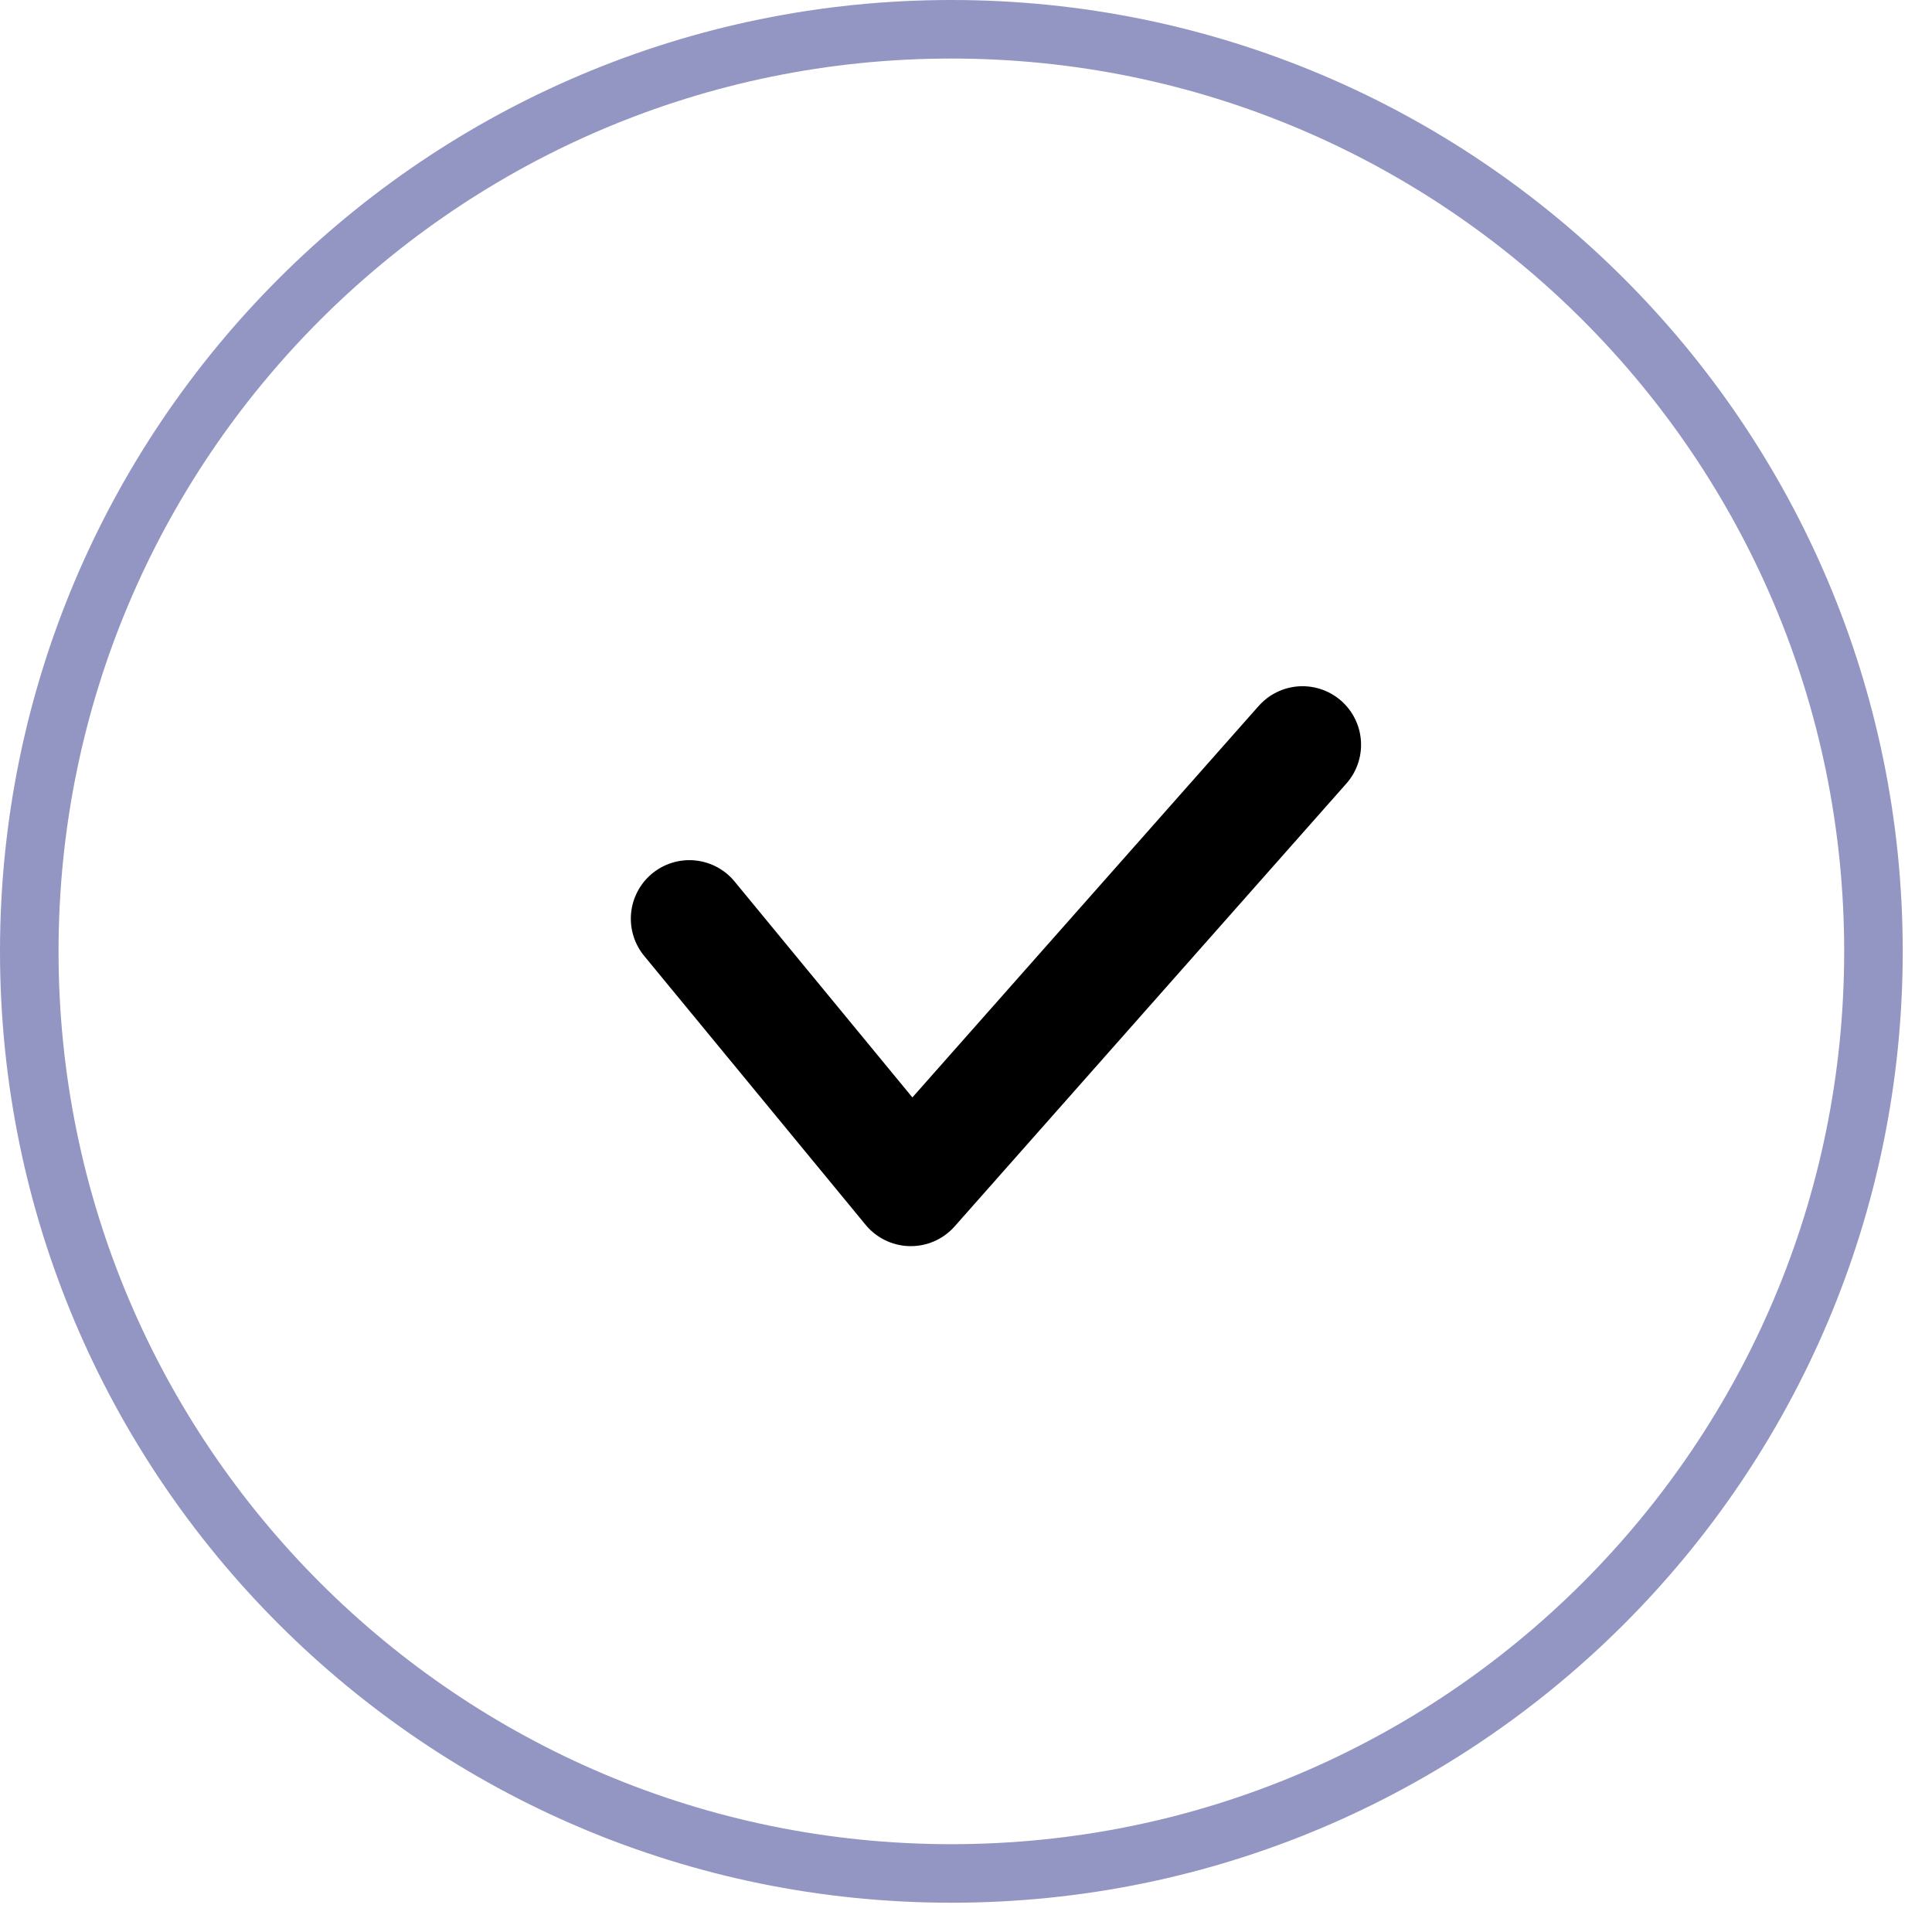
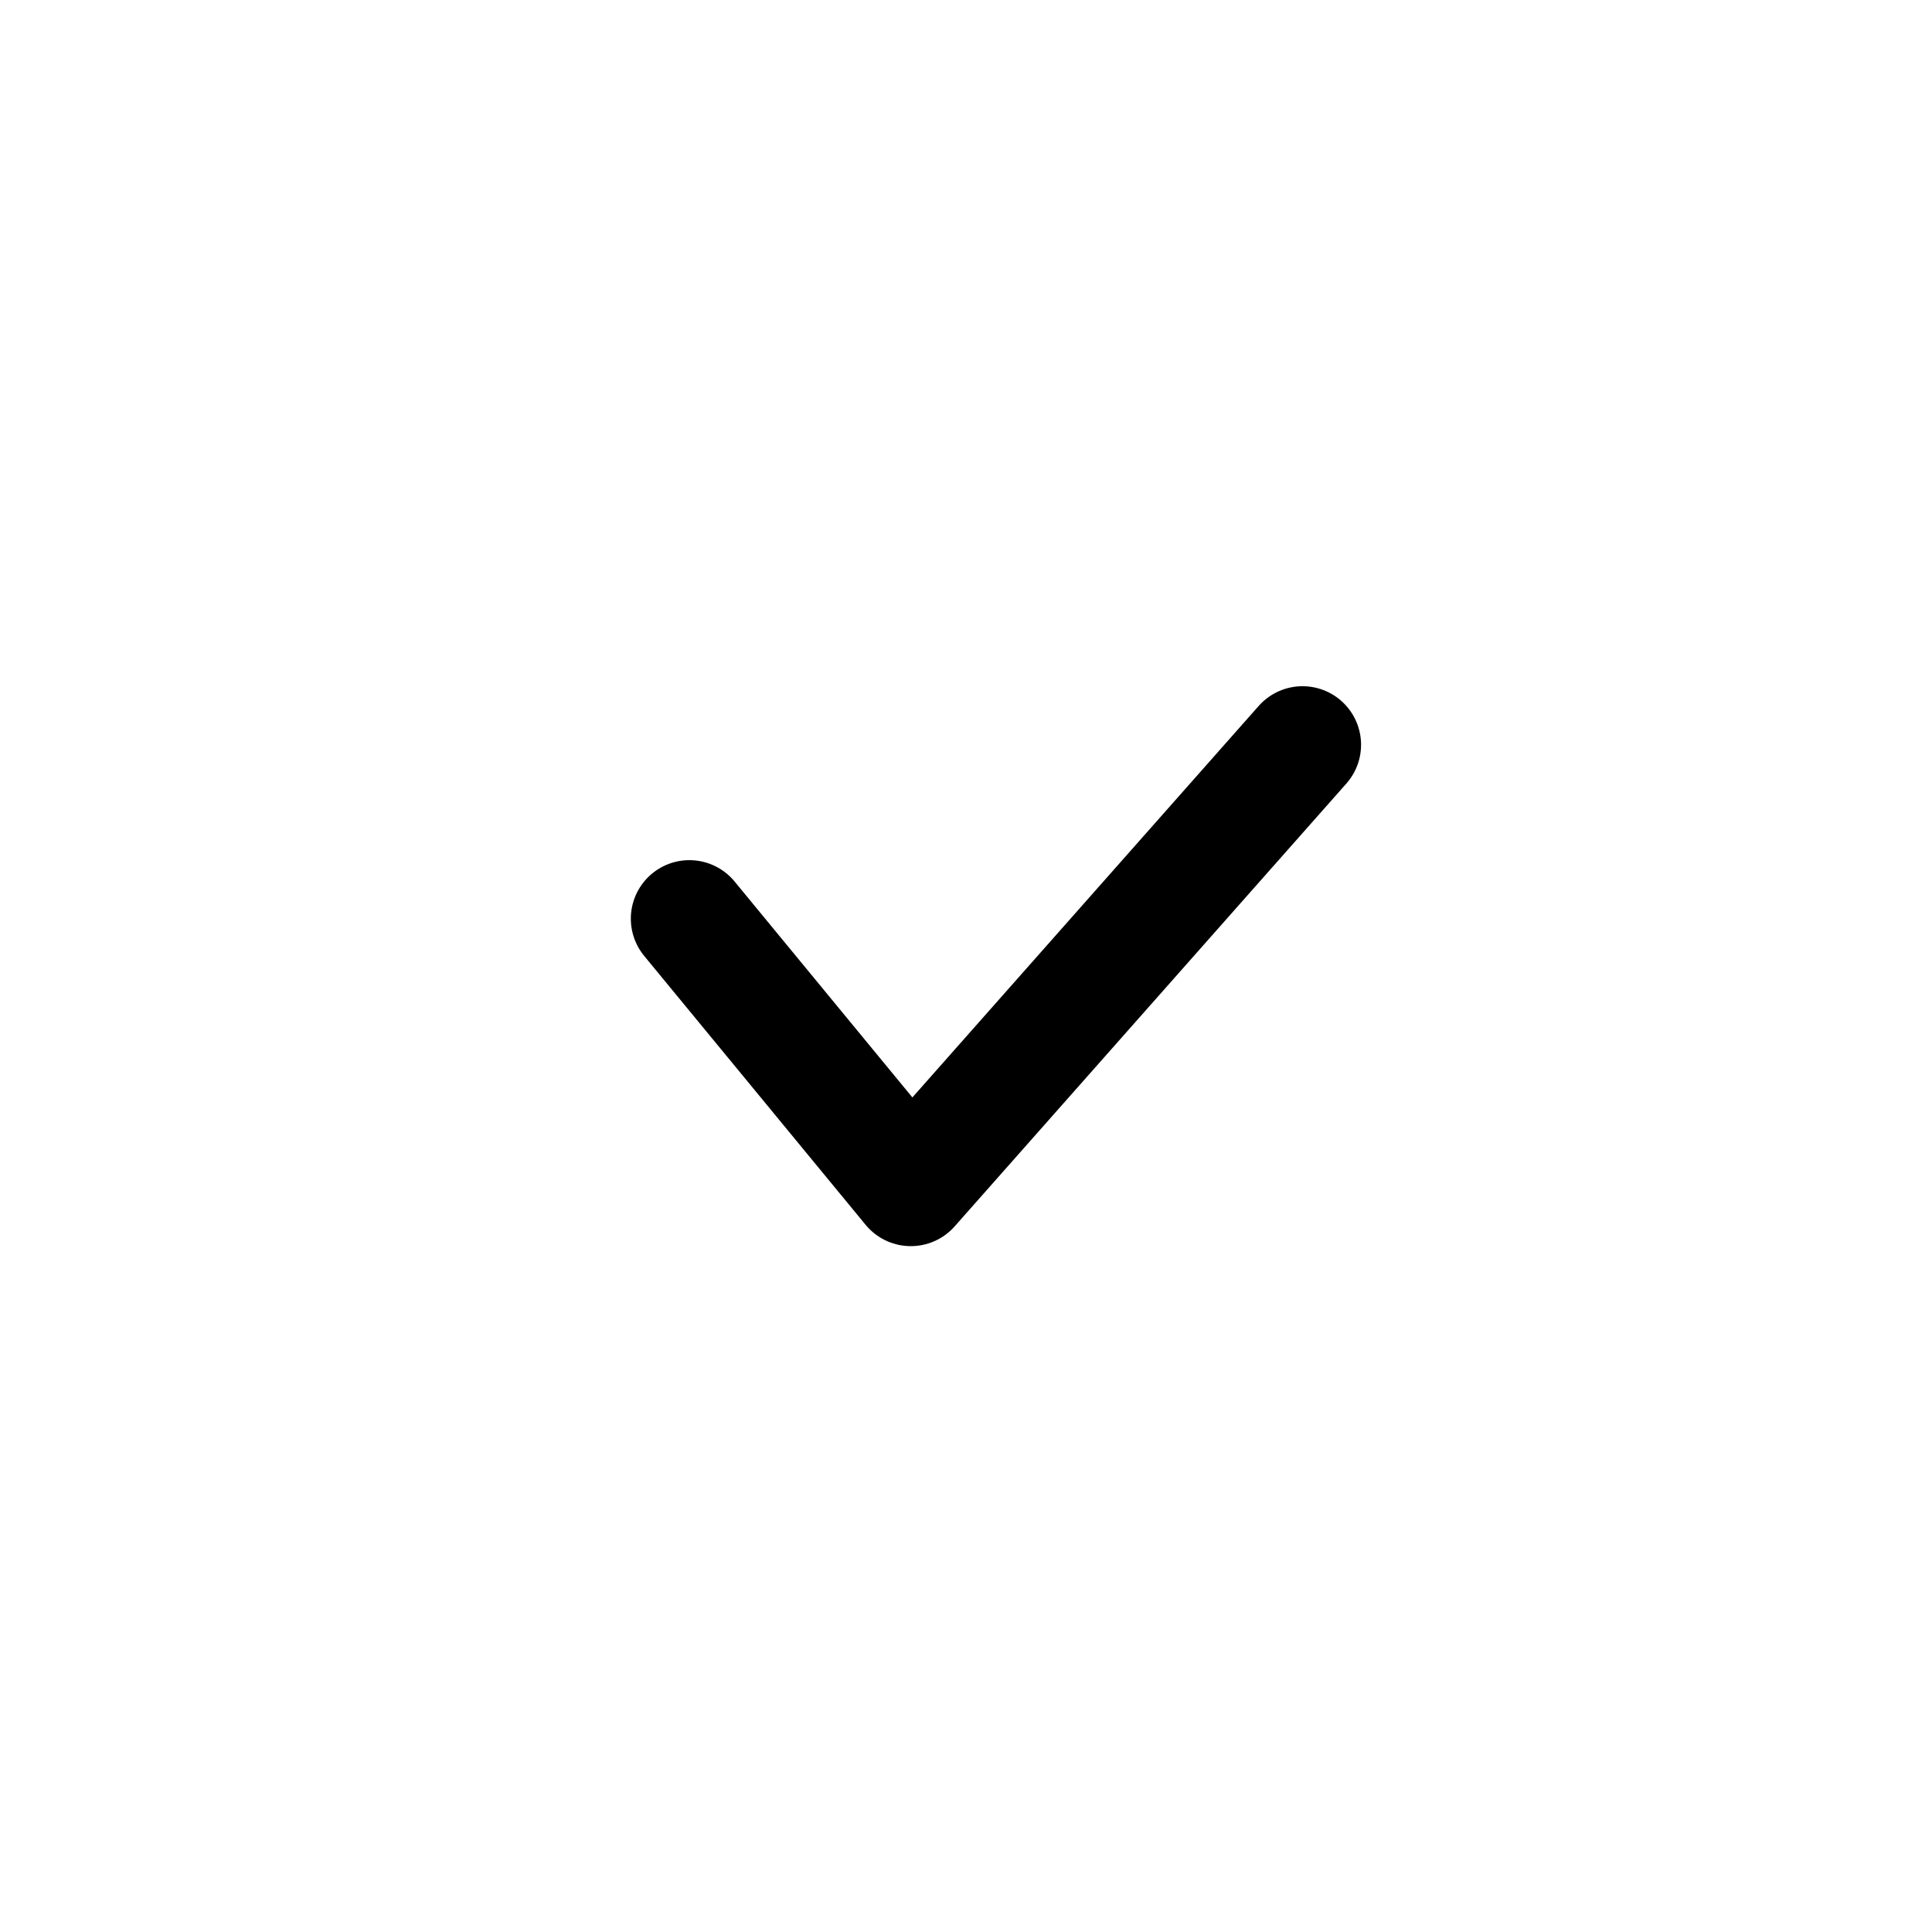
<svg xmlns="http://www.w3.org/2000/svg" width="33" height="33" viewBox="0 0 33 33" fill="none">
-   <path d="M16.25 0.5C7.552 0.5 0.5 7.552 0.5 16.25C0.5 24.948 7.552 32 16.25 32C24.948 32 32 24.948 32 16.25C32 7.552 24.948 0.5 16.25 0.5Z" stroke="#9396C2" />
  <path d="M11.775 15.692L15.557 20.285L22.248 12.721" stroke="currentColor" stroke-width="2" stroke-linecap="round" stroke-linejoin="round" />
</svg>
